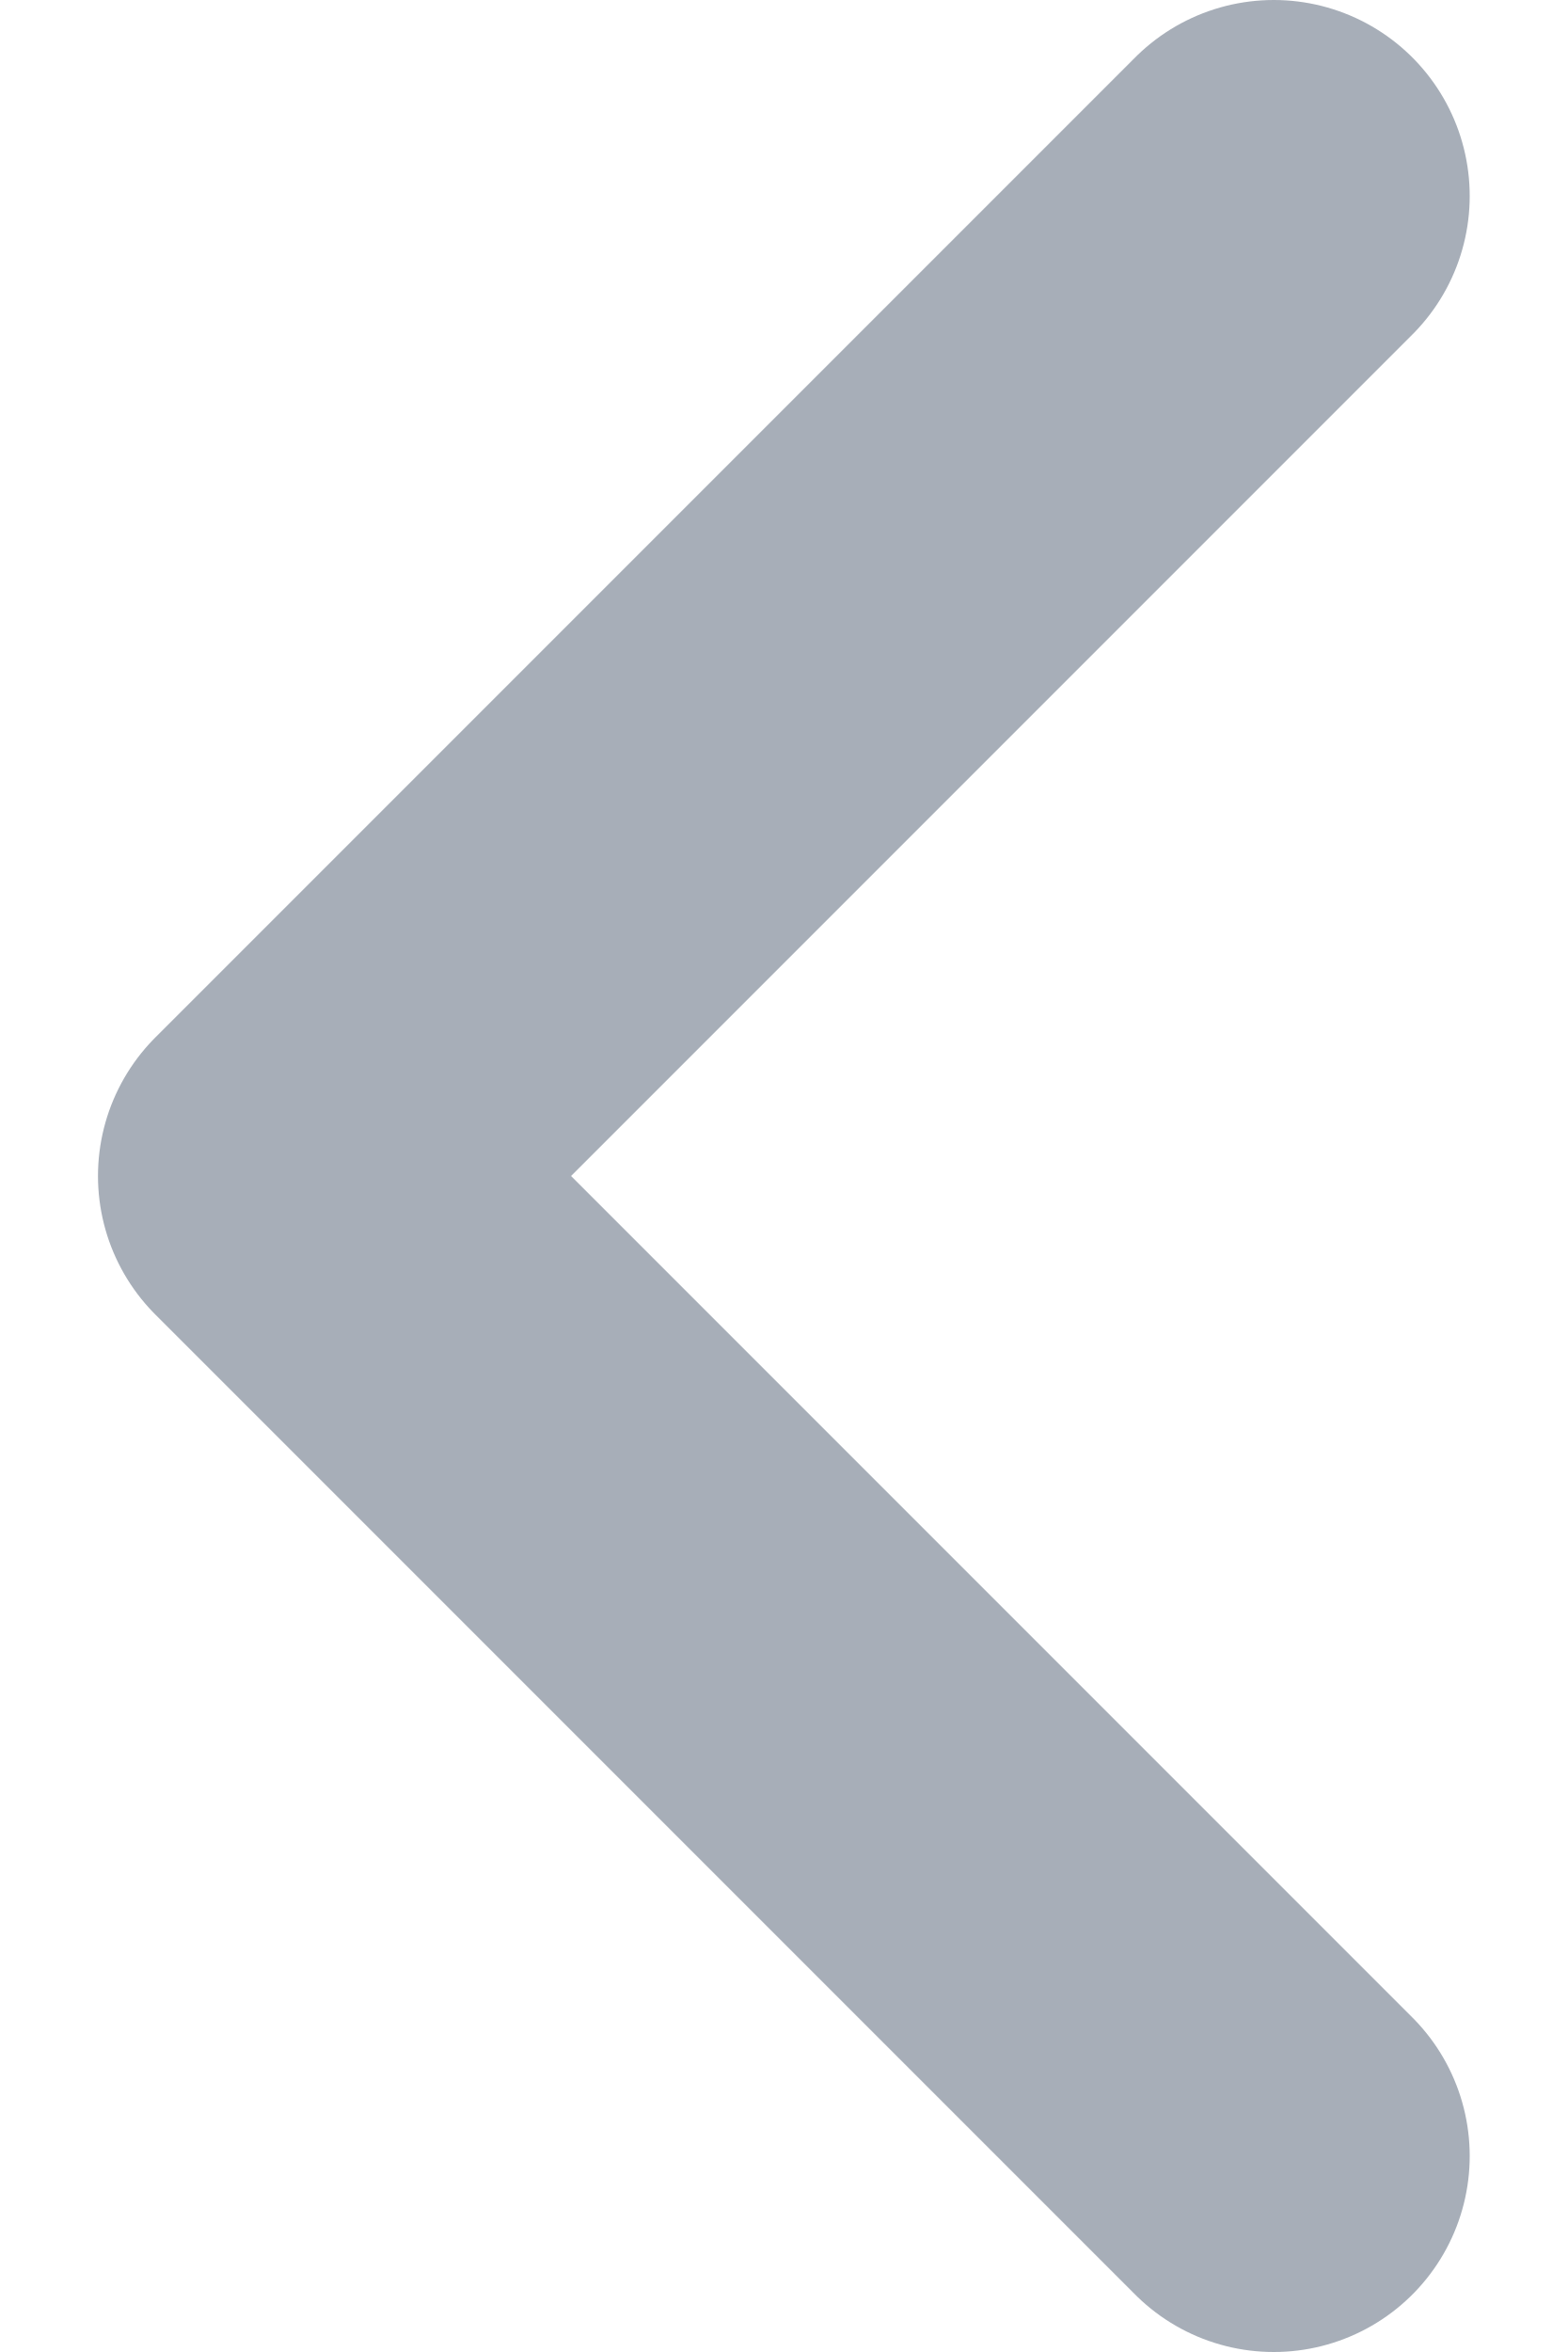
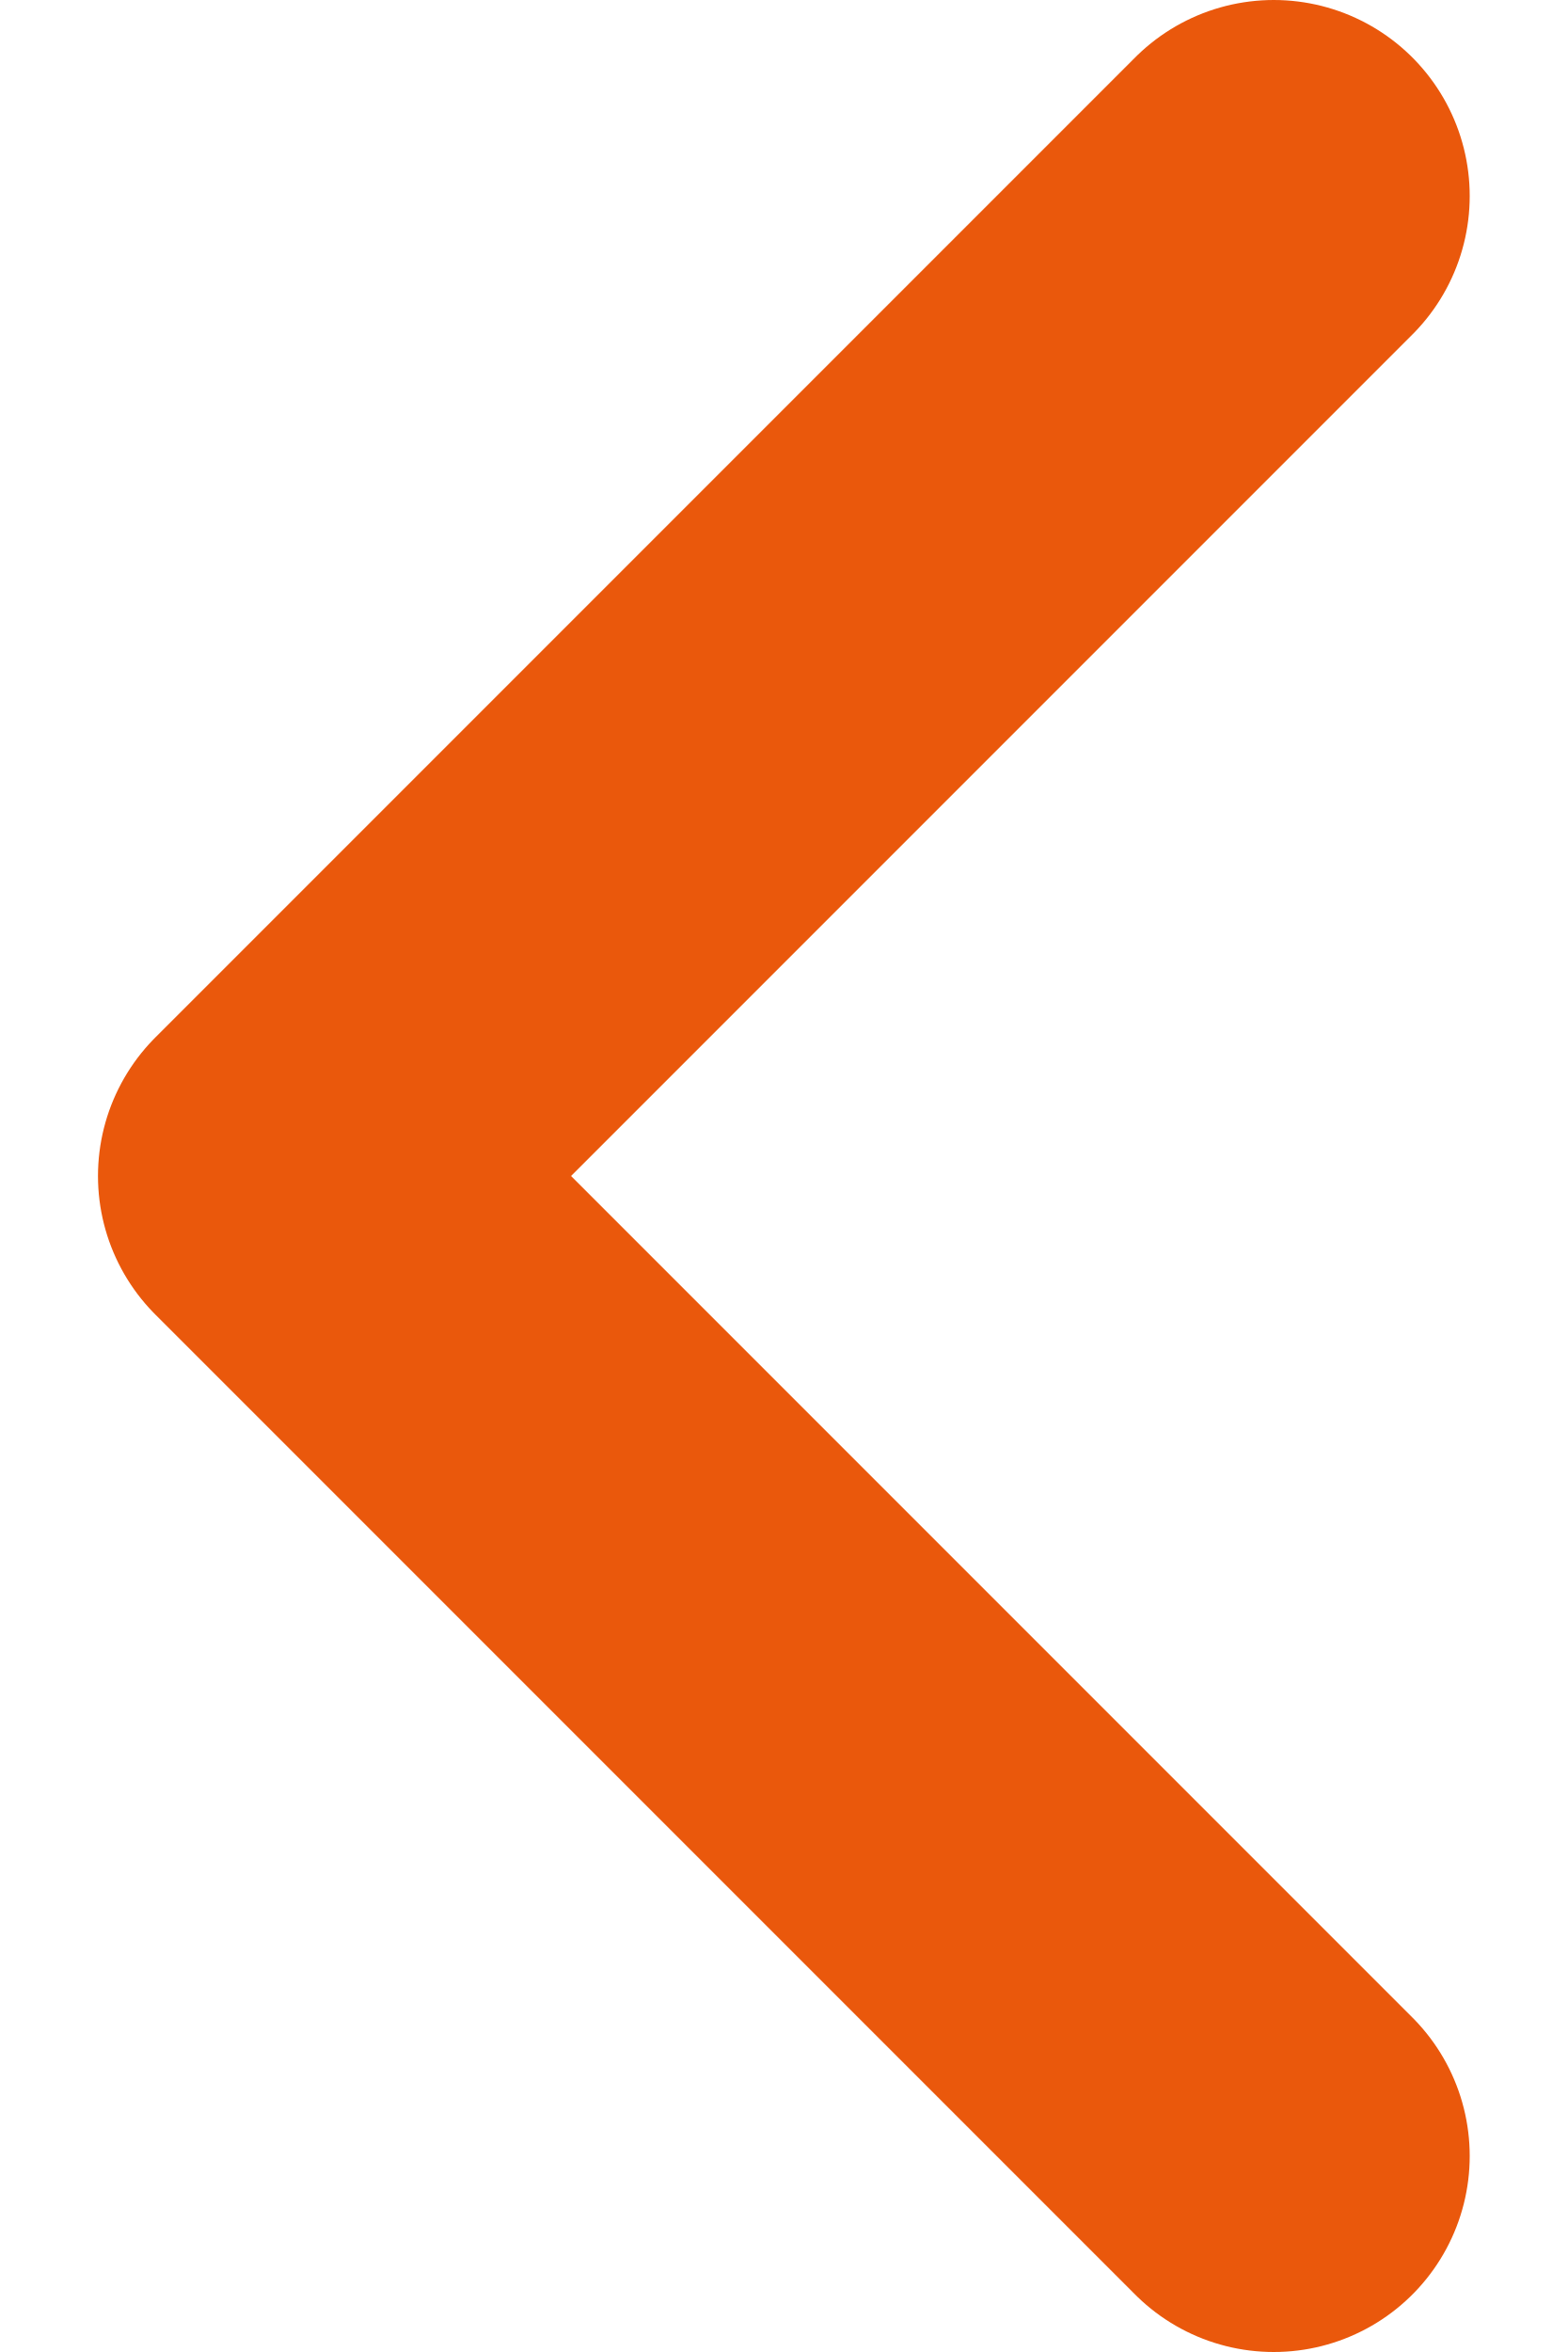
<svg xmlns="http://www.w3.org/2000/svg" width="8" height="12" viewBox="0 0 8 12" fill="none">
-   <path d="M6.5 1L1.5 6L6.5 11" stroke="#A7AEB8" stroke-width="2" stroke-linecap="round" stroke-linejoin="round" />
+   <path d="M6.5 1L1.5 6L6.5 11" stroke="#ea580c" stroke-width="2" stroke-linecap="round" stroke-linejoin="round" />
</svg>
